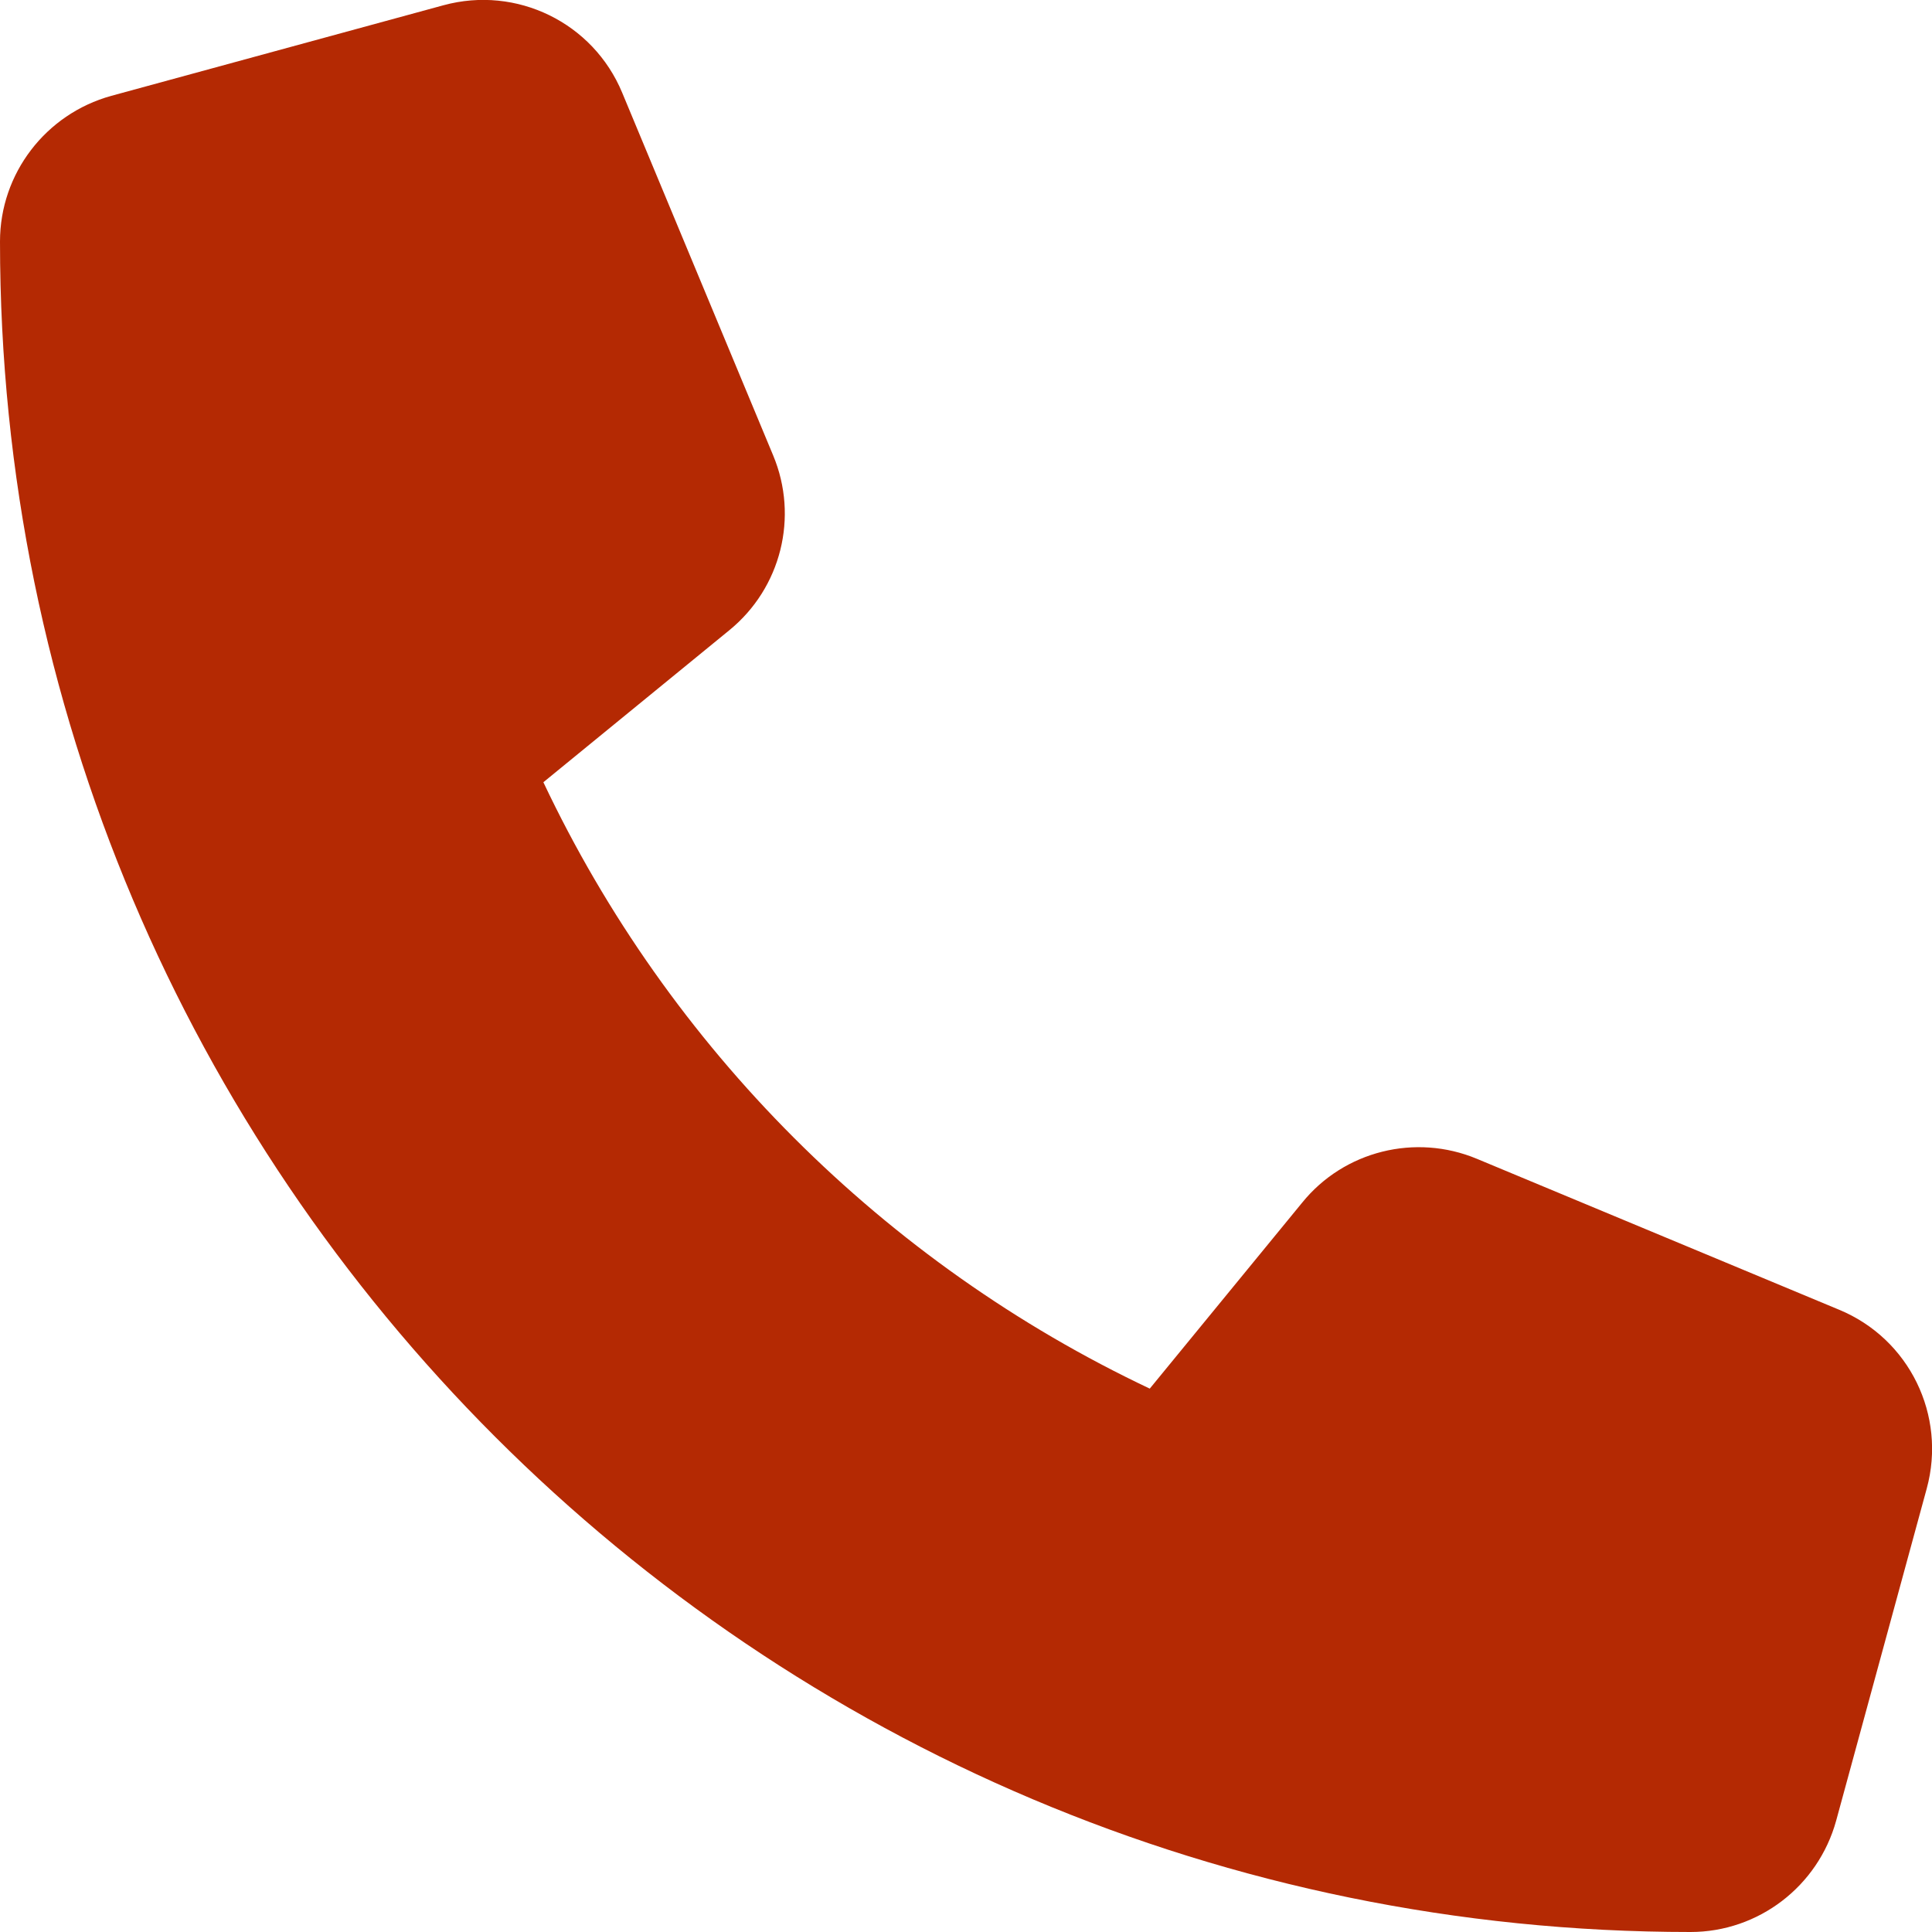
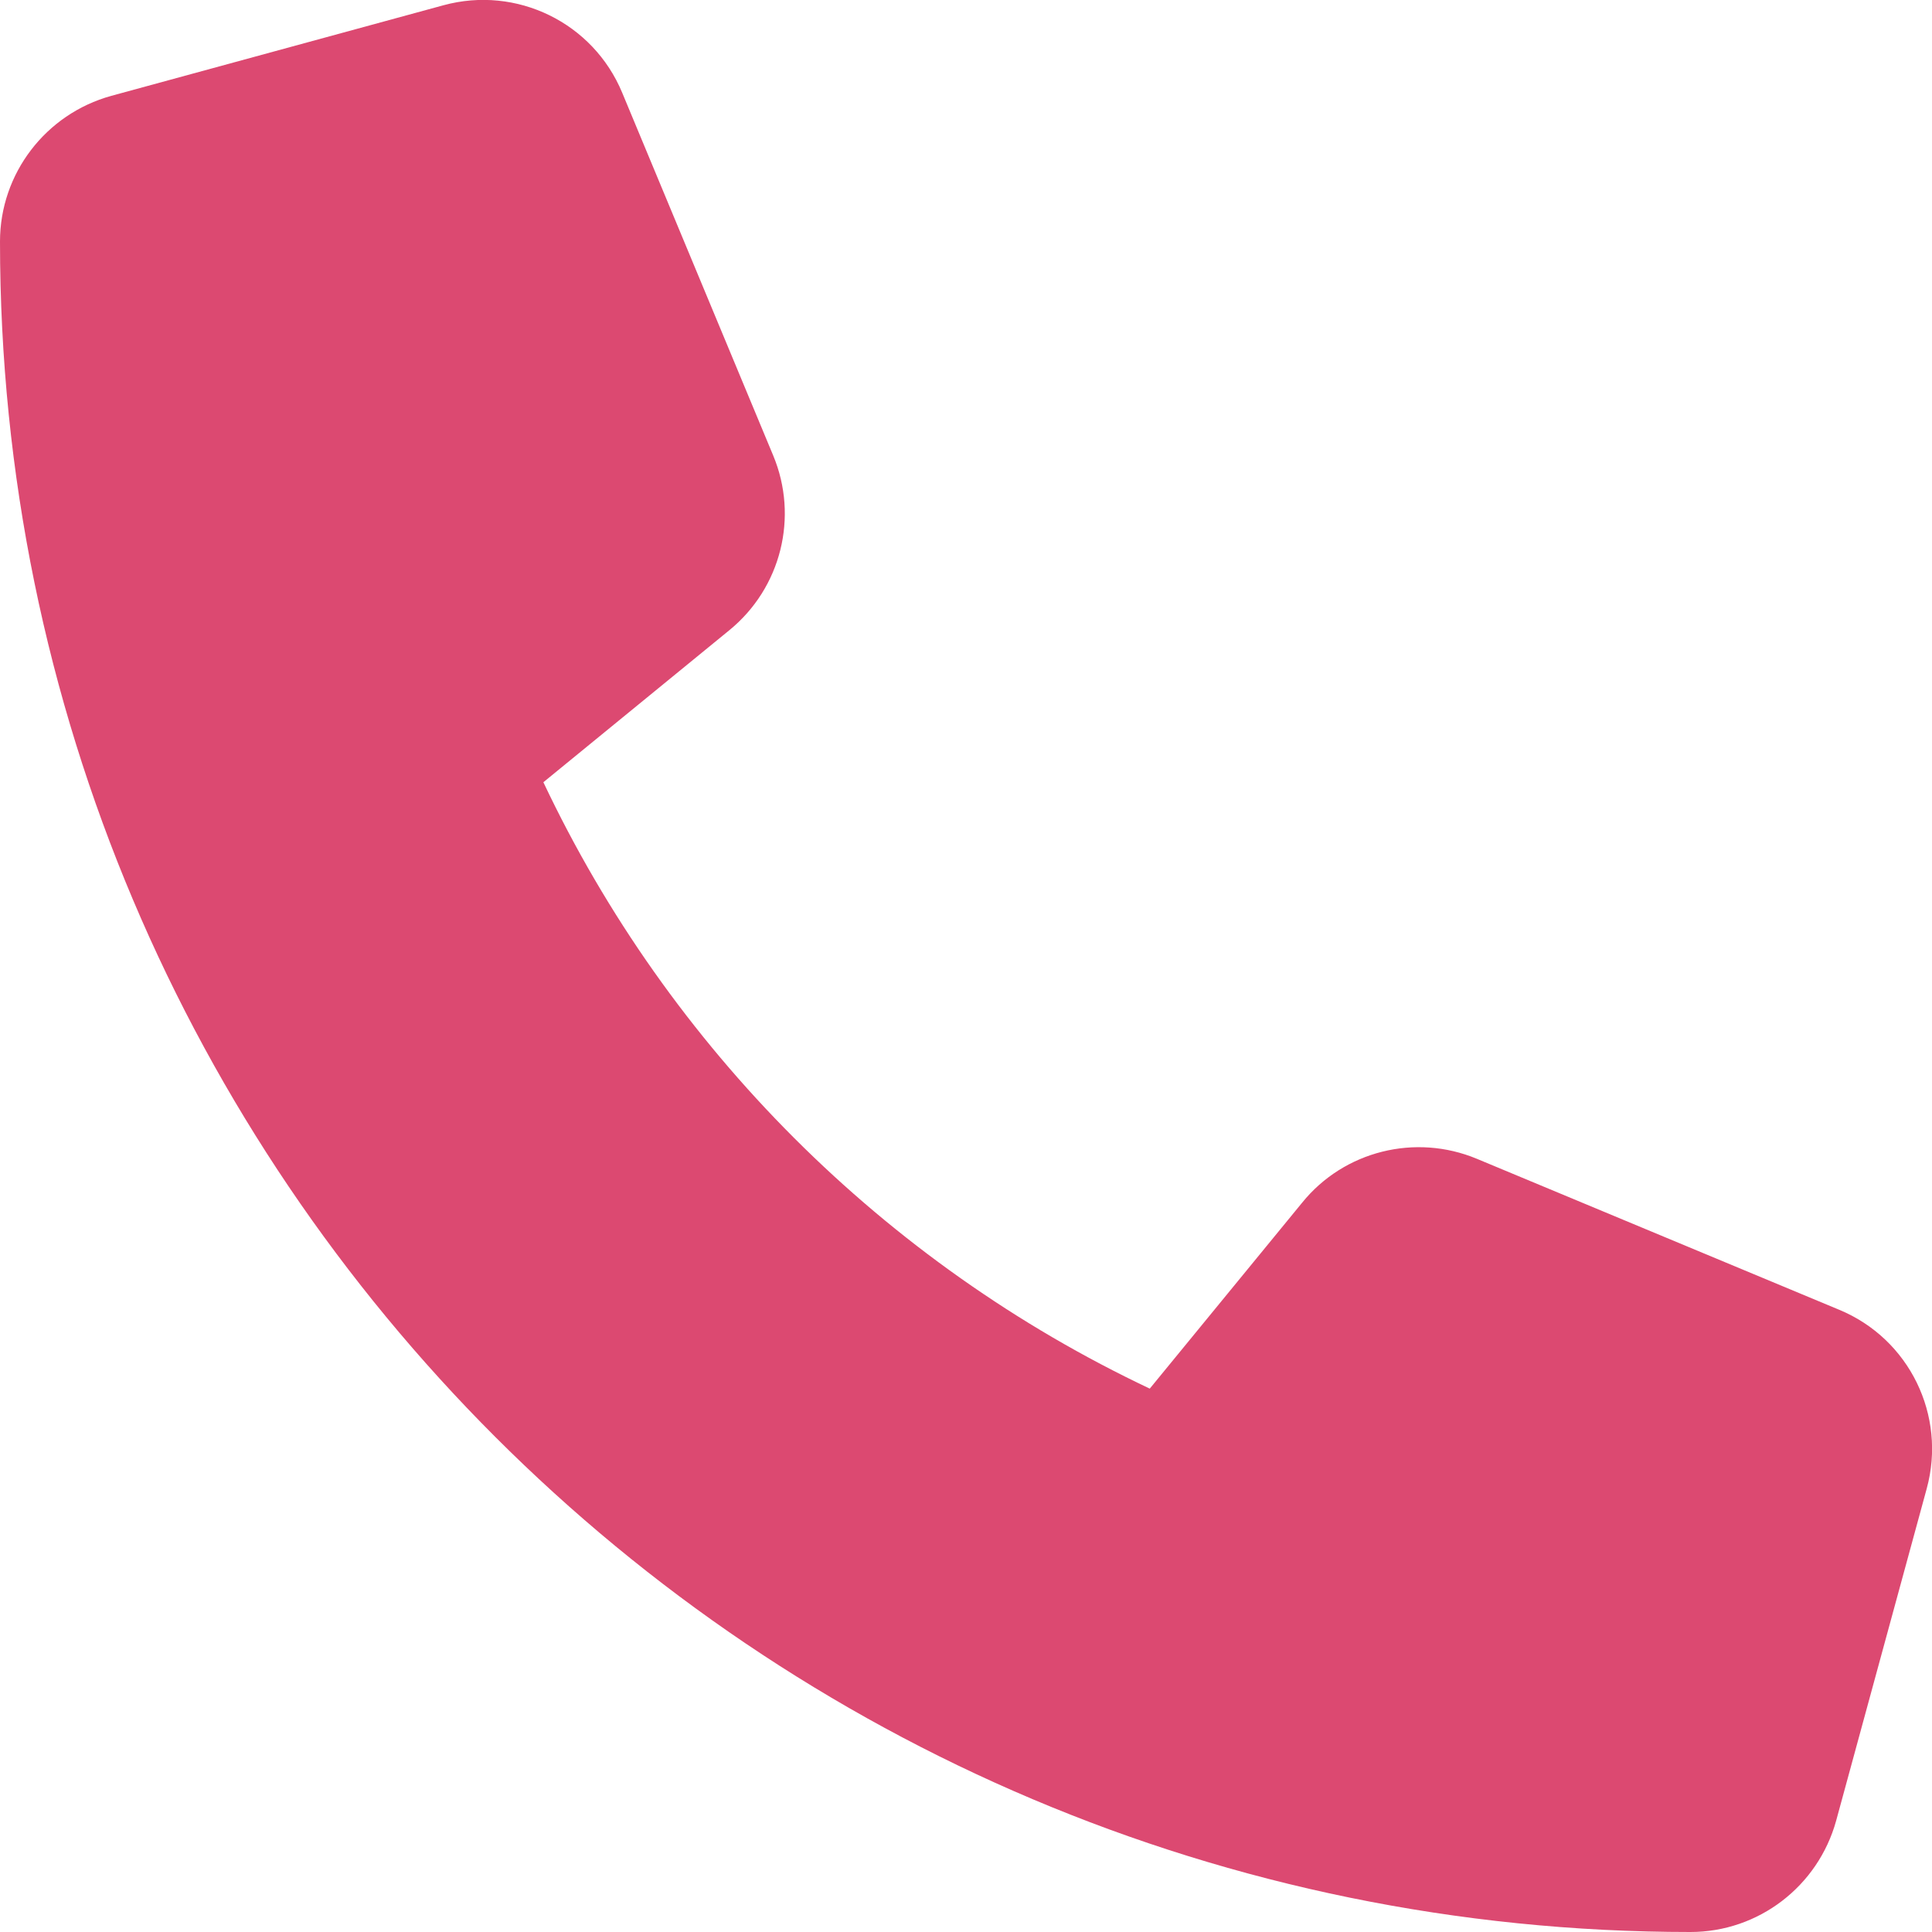
<svg xmlns="http://www.w3.org/2000/svg" version="1.1" id="Слой_1" x="0px" y="0px" viewBox="0 0 512 512" style="enable-background:new 0 0 512 512;" xml:space="preserve">
  <style type="text/css">
- 	.st0{fill:#B42903;}
+ 	.st0{fill:#DC4971;}
</style>
  <path class="st0" d="M164.9,24.6c-7.7-18.6-28-28.5-47.4-23.2l-88,24C12.1,30.2,0,46,0,64c0,247.4,200.6,448,448,448  c18,0,33.8-12.1,38.6-29.5l24-88c5.3-19.4-4.6-39.7-23.2-47.4l-96-40c-16.3-6.8-35.2-2.1-46.3,11.6L304.7,368  c-70.4-33.3-127.4-90.3-160.7-160.7l49.3-40.3c13.7-11.2,18.4-30,11.6-46.3L164.9,24.6L164.9,24.6z" />
</svg>
